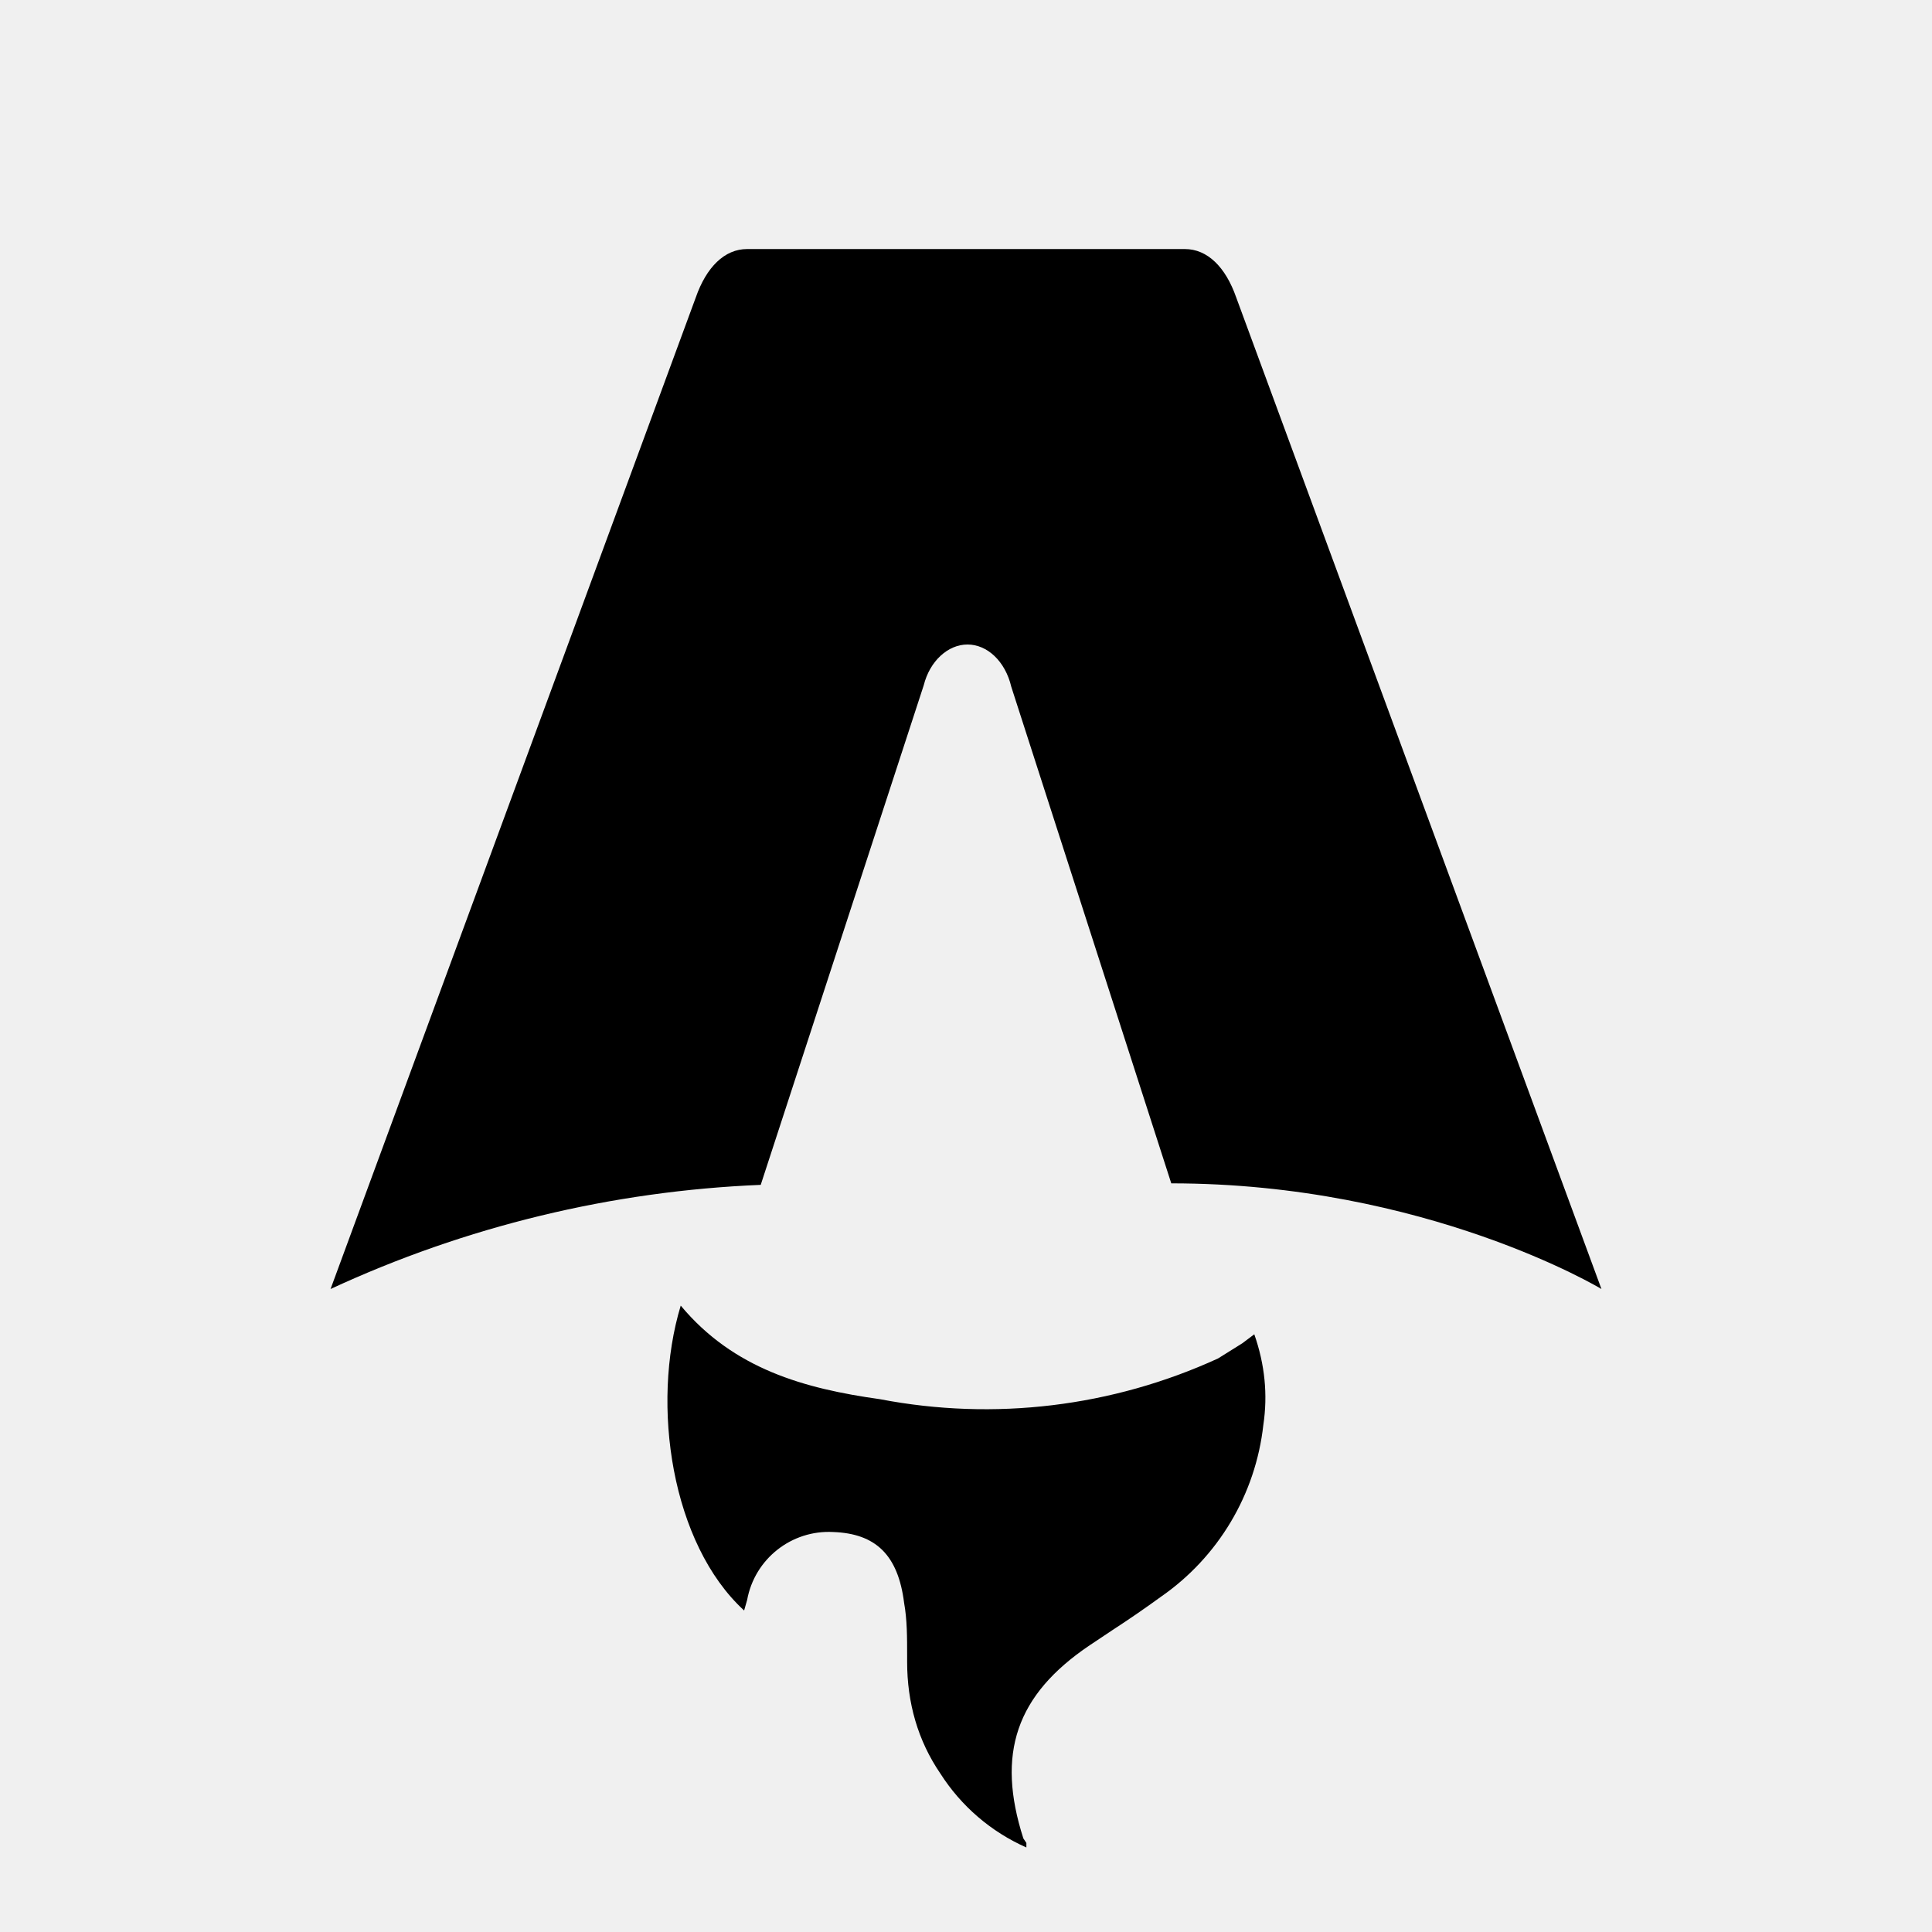
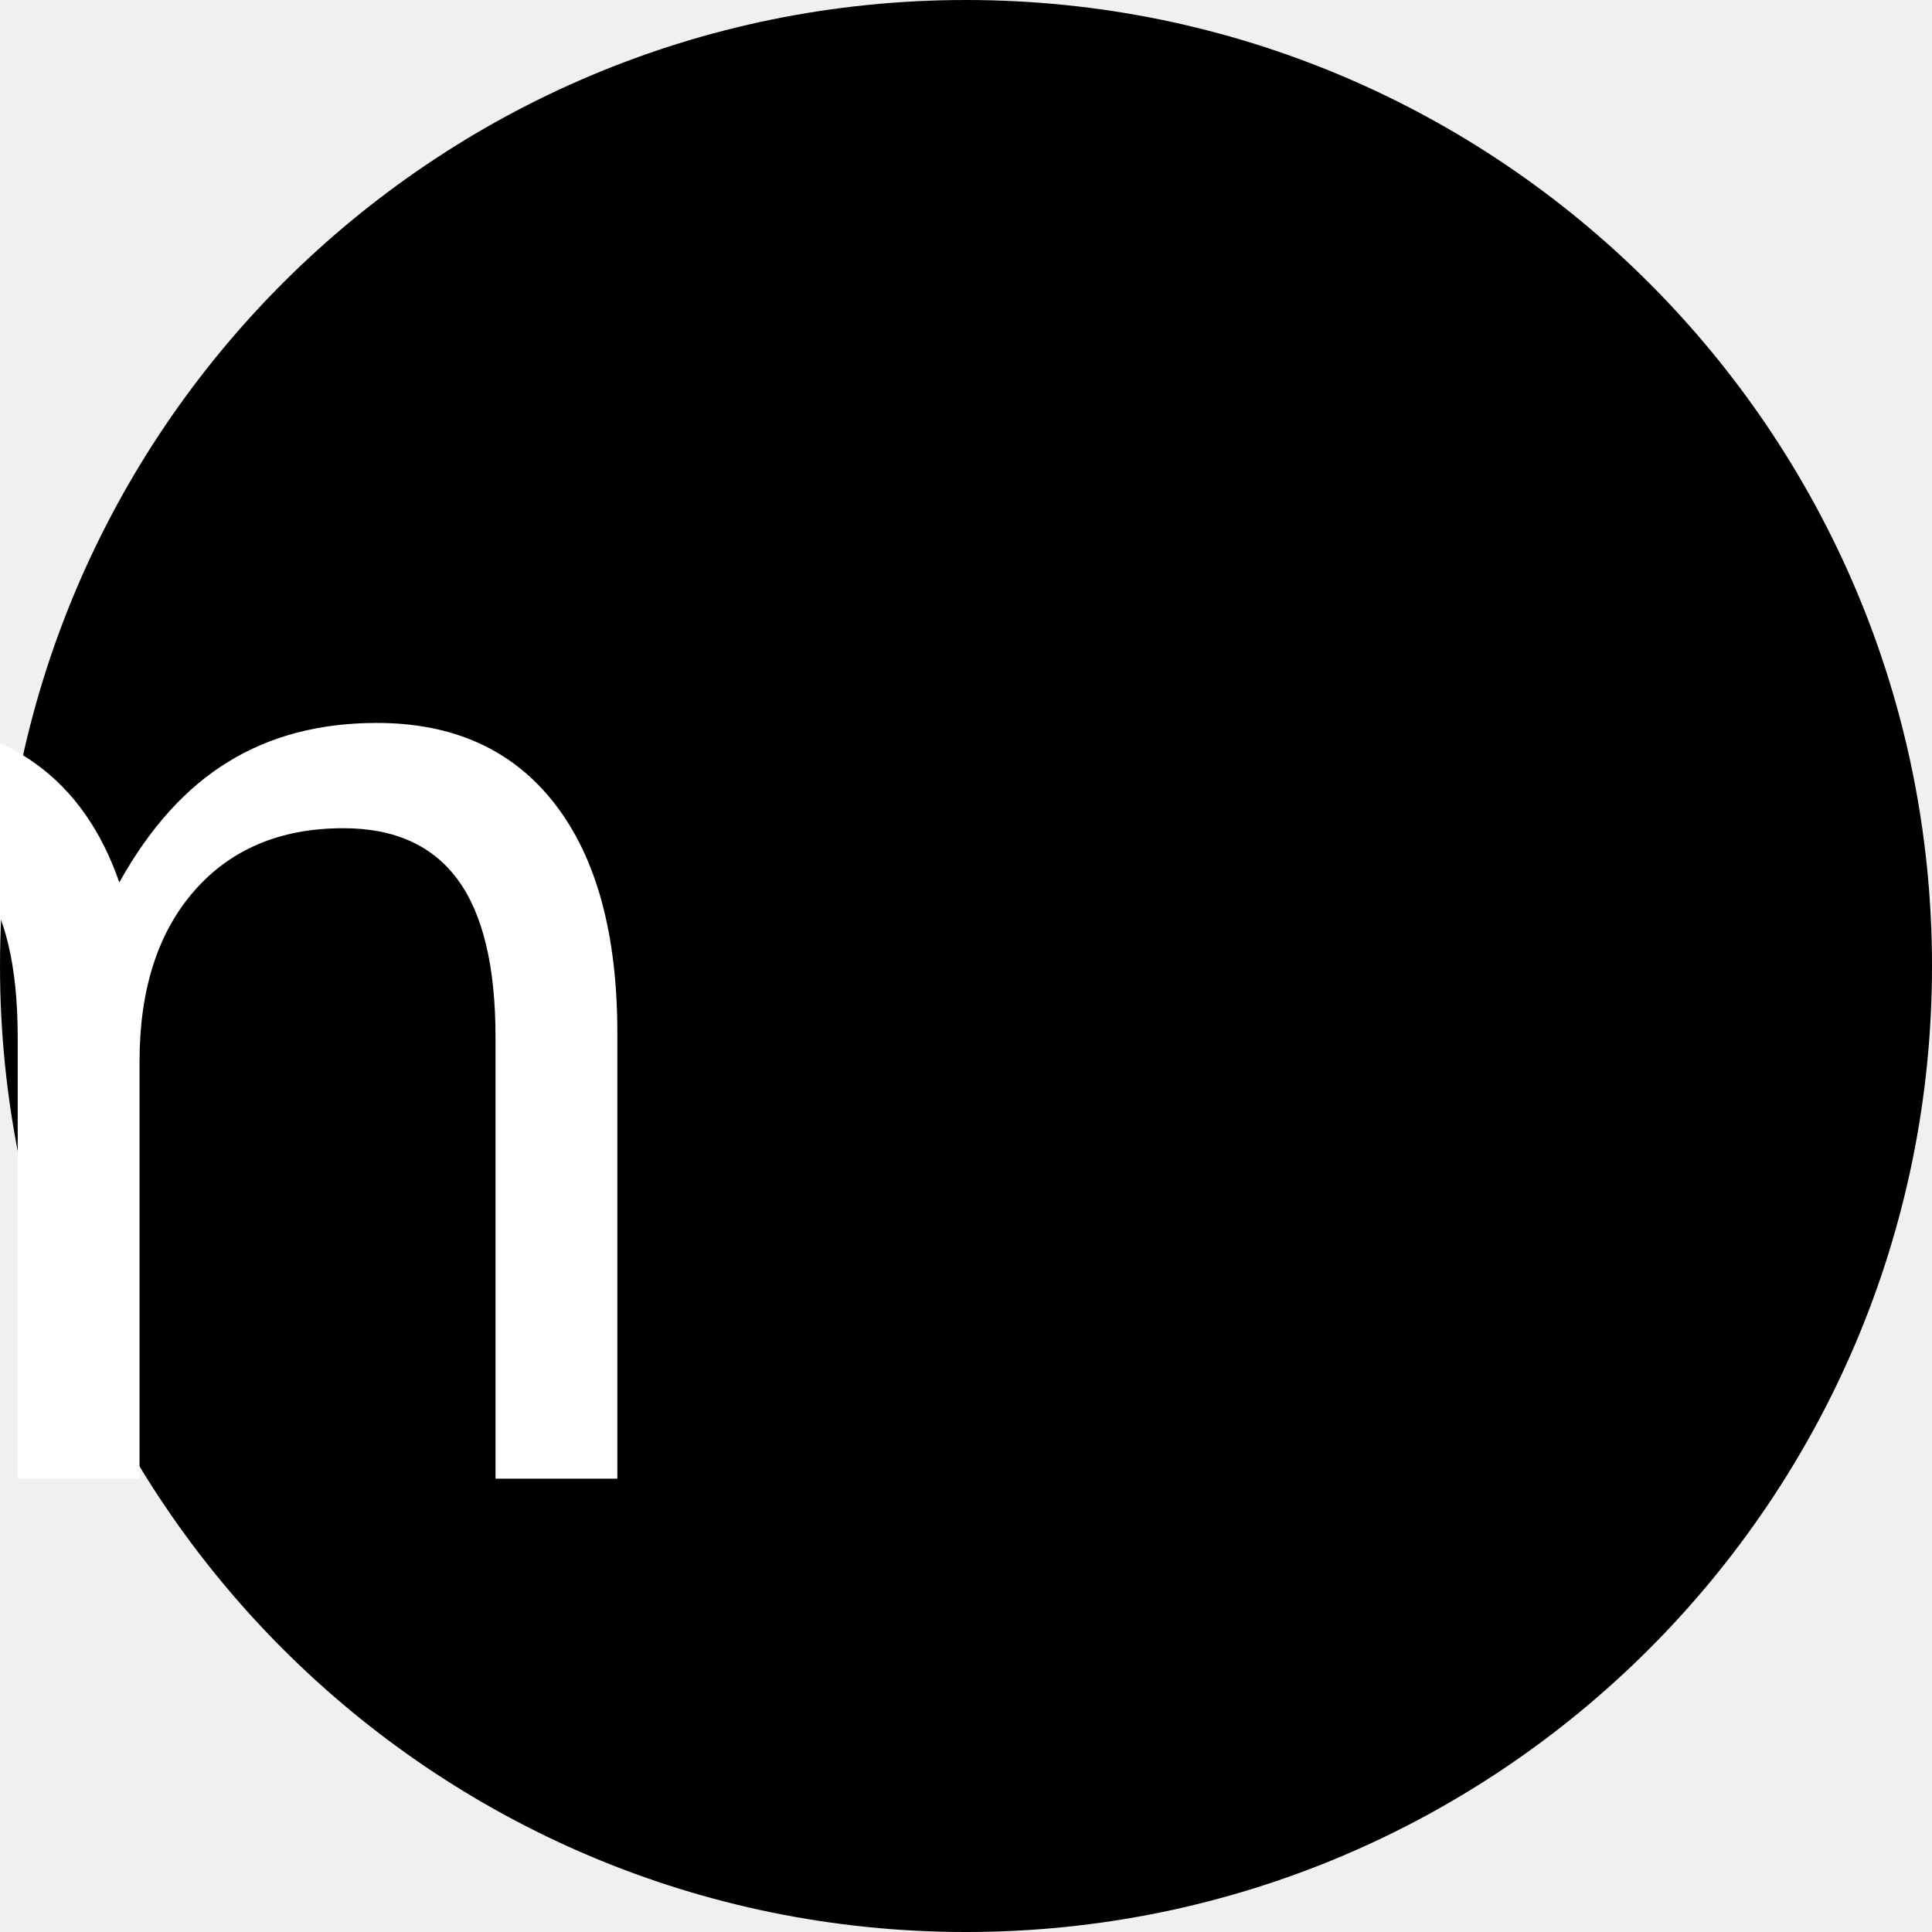
- <svg xmlns="http://www.w3.org/2000/svg" fill="none" viewBox="0 0 128 128">
-   <path d="M50.4 78.5a75.1 75.1 0 0 0-28.5 6.9l24.2-65.7c.7-2 1.9-3.2 3.4-3.2h29c1.5 0 2.7 1.2 3.4 3.2l24.2 65.7s-11.6-7-28.5-7L67 45.5c-.4-1.7-1.6-2.8-2.9-2.8-1.3 0-2.5 1.1-2.9 2.7L50.4 78.5Zm-1.1 28.2Zm-4.2-20.2c-2 6.6-.6 15.8 4.2 20.2a17.5 17.5 0 0 1 .2-.7 5.5 5.5 0 0 1 5.7-4.5c2.8.1 4.3 1.5 4.7 4.7.2 1.1.2 2.3.2 3.5v.4c0 2.7.7 5.2 2.2 7.4a13 13 0 0 0 5.7 4.9v-.3l-.2-.3c-1.8-5.6-.5-9.5 4.4-12.8l1.5-1a73 73 0 0 0 3.2-2.2 16 16 0 0 0 6.8-11.4c.3-2 .1-4-.6-6l-.8.6-1.6 1a37 37 0 0 1-22.4 2.7c-5-.7-9.7-2-13.2-6.2Z" />
-   <style>
-         path { fill: #000; }
-         @media (prefers-color-scheme: dark) {
-             path { fill: #FFF; }
-         }
-     </style>
+ <svg xmlns="http://www.w3.org/2000/svg" width="107.53mm" height="107.53mm" viewBox="0 0 107.53 107.53" version="1.1" id="svg1">
+   <defs id="defs1" />
+   <g id="layer1" transform="translate(-43.55758,-71.3609)">
+     <circle style="fill:#000000;stroke-width:0.269" id="path3" cx="97.323" cy="125.126" r="53.765" />
+     <text xml:space="preserve" style="font-style:normal;font-variant:normal;font-weight:normal;font-stretch:normal;font-size:75.109px;font-family:'DejaVu Sans';-inkscape-font-specification:'DejaVu Sans';text-align:center;letter-spacing:0px;word-spacing:0px;text-anchor:middle;fill:#ffffff;fill-opacity:1;stroke-width:0.391" x="96.974" y="153.659" id="text9">
+       <tspan id="tspan9" style="letter-spacing:0px;fill:#ffffff;fill-opacity:1;stroke-width:0.391" x="96.974" y="153.659">lm</tspan>
+     </text>
+   </g>
</svg>
